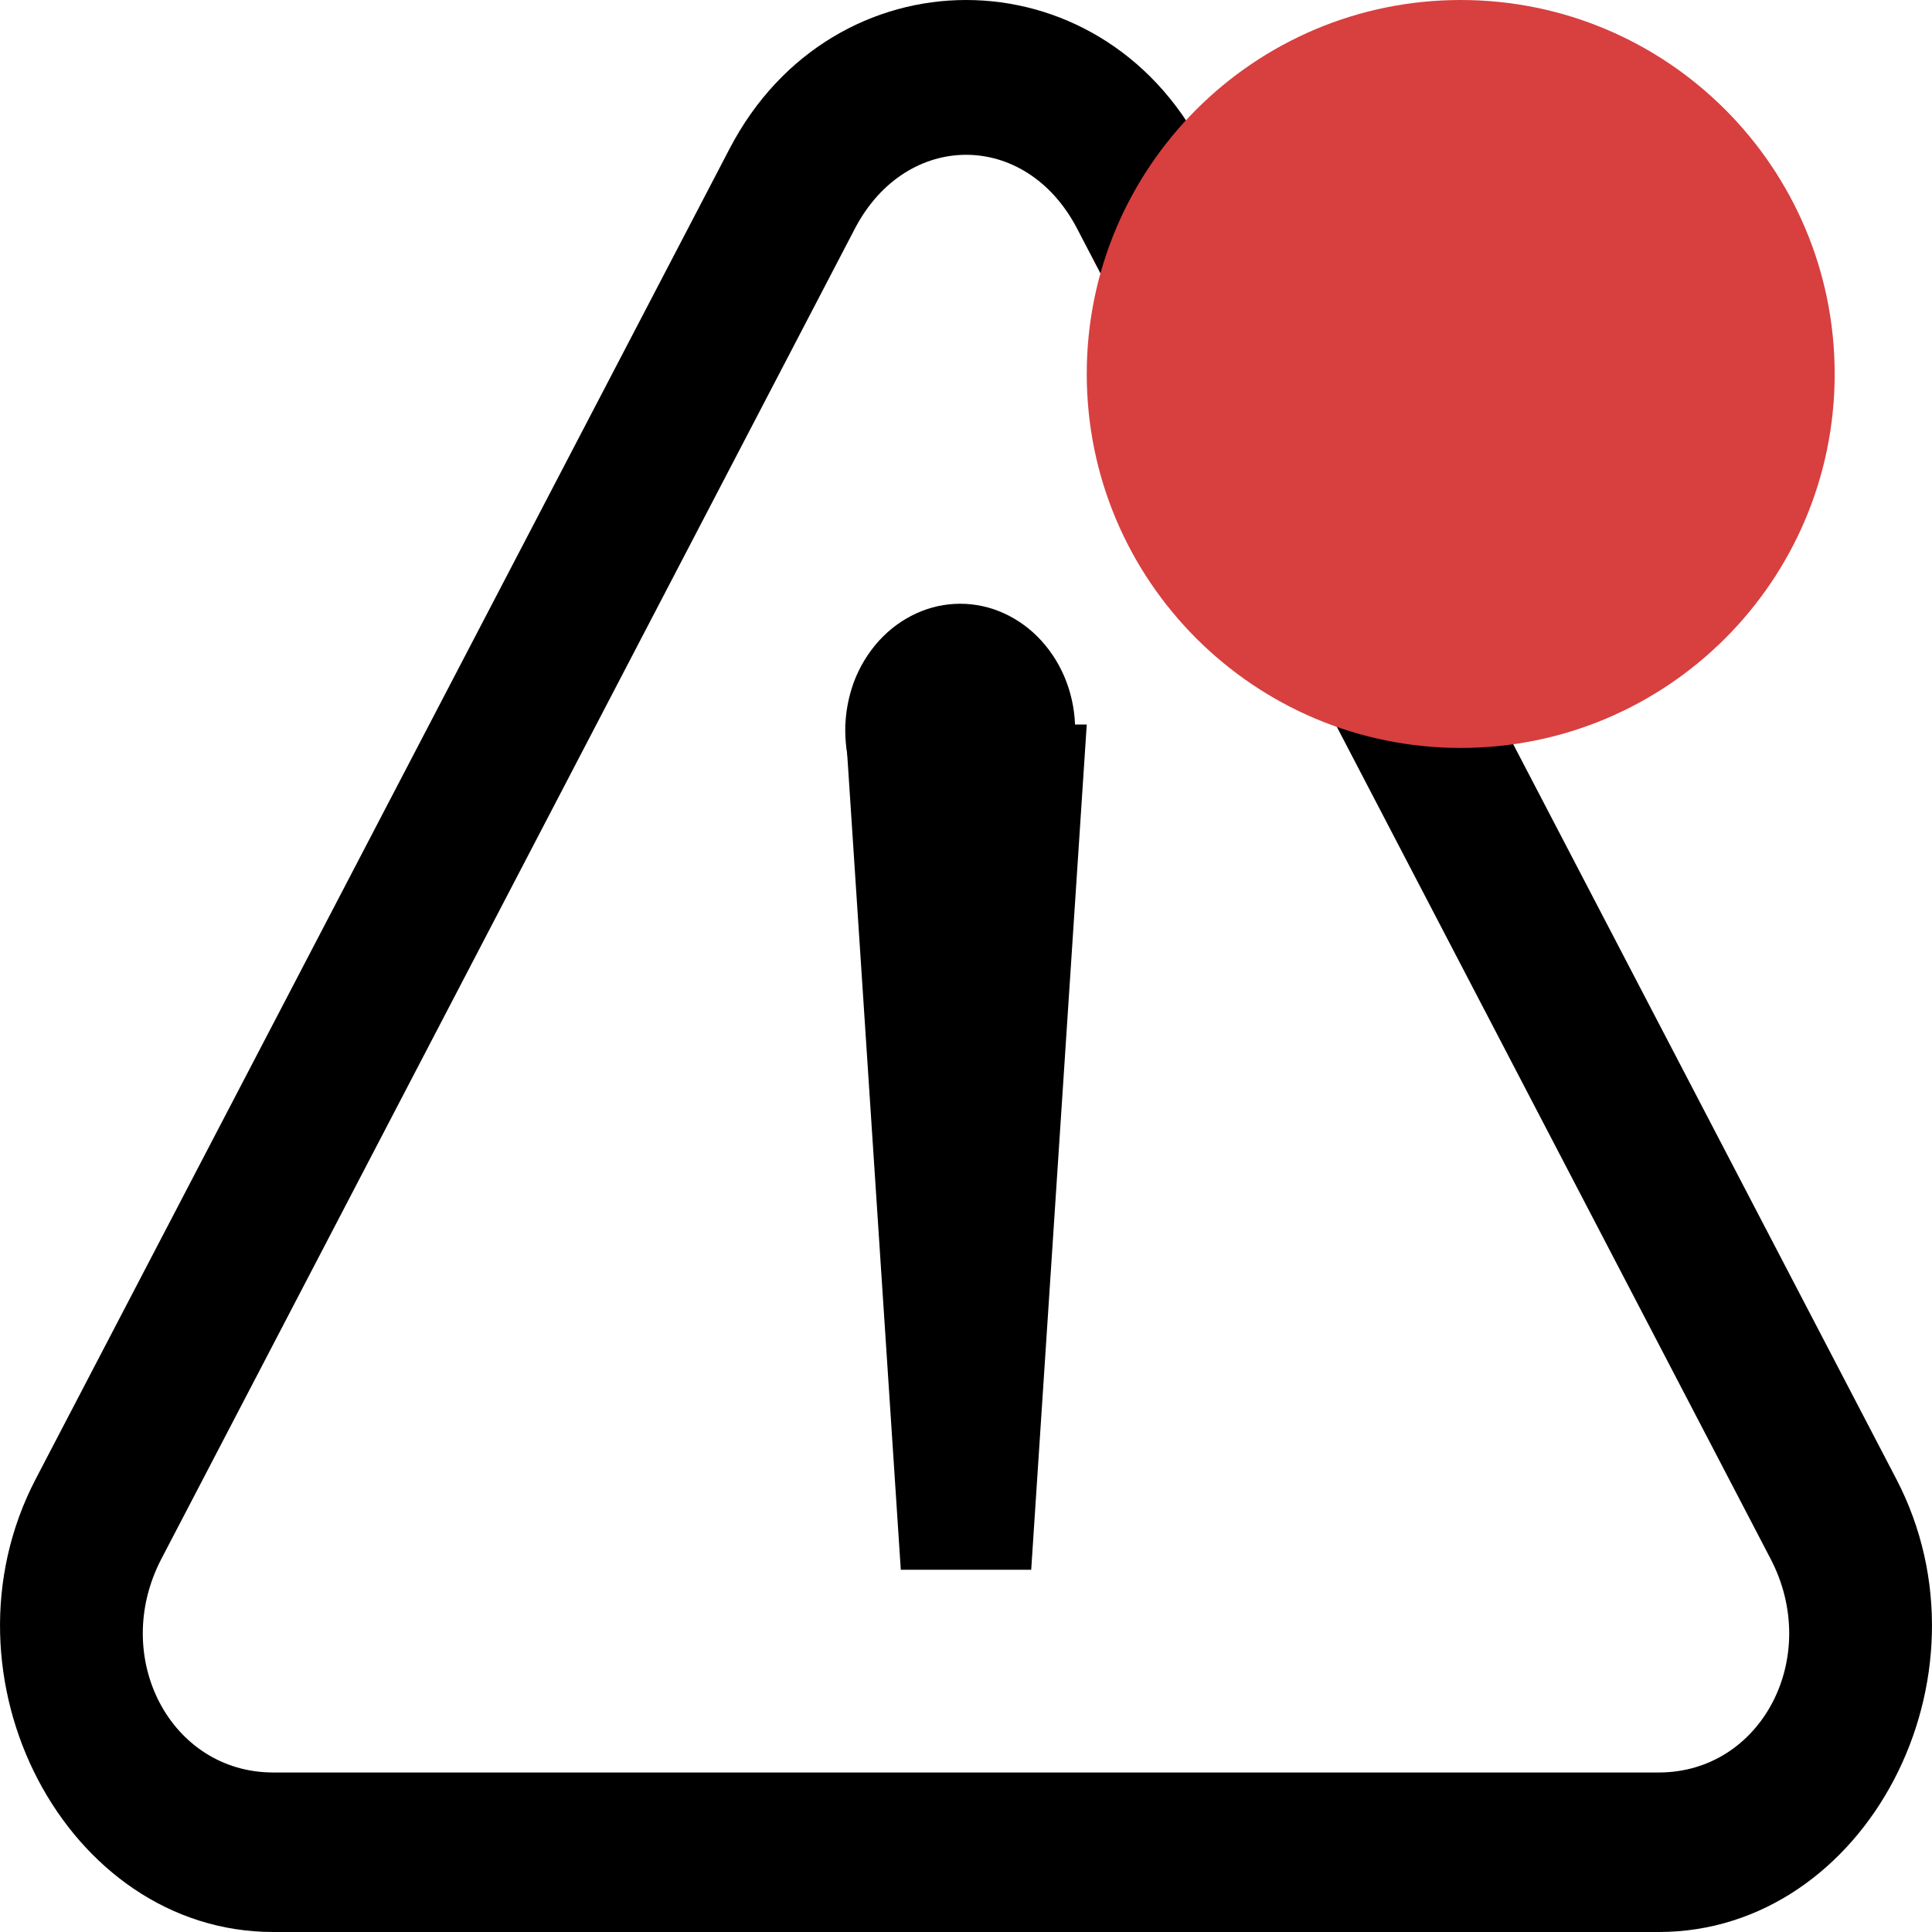
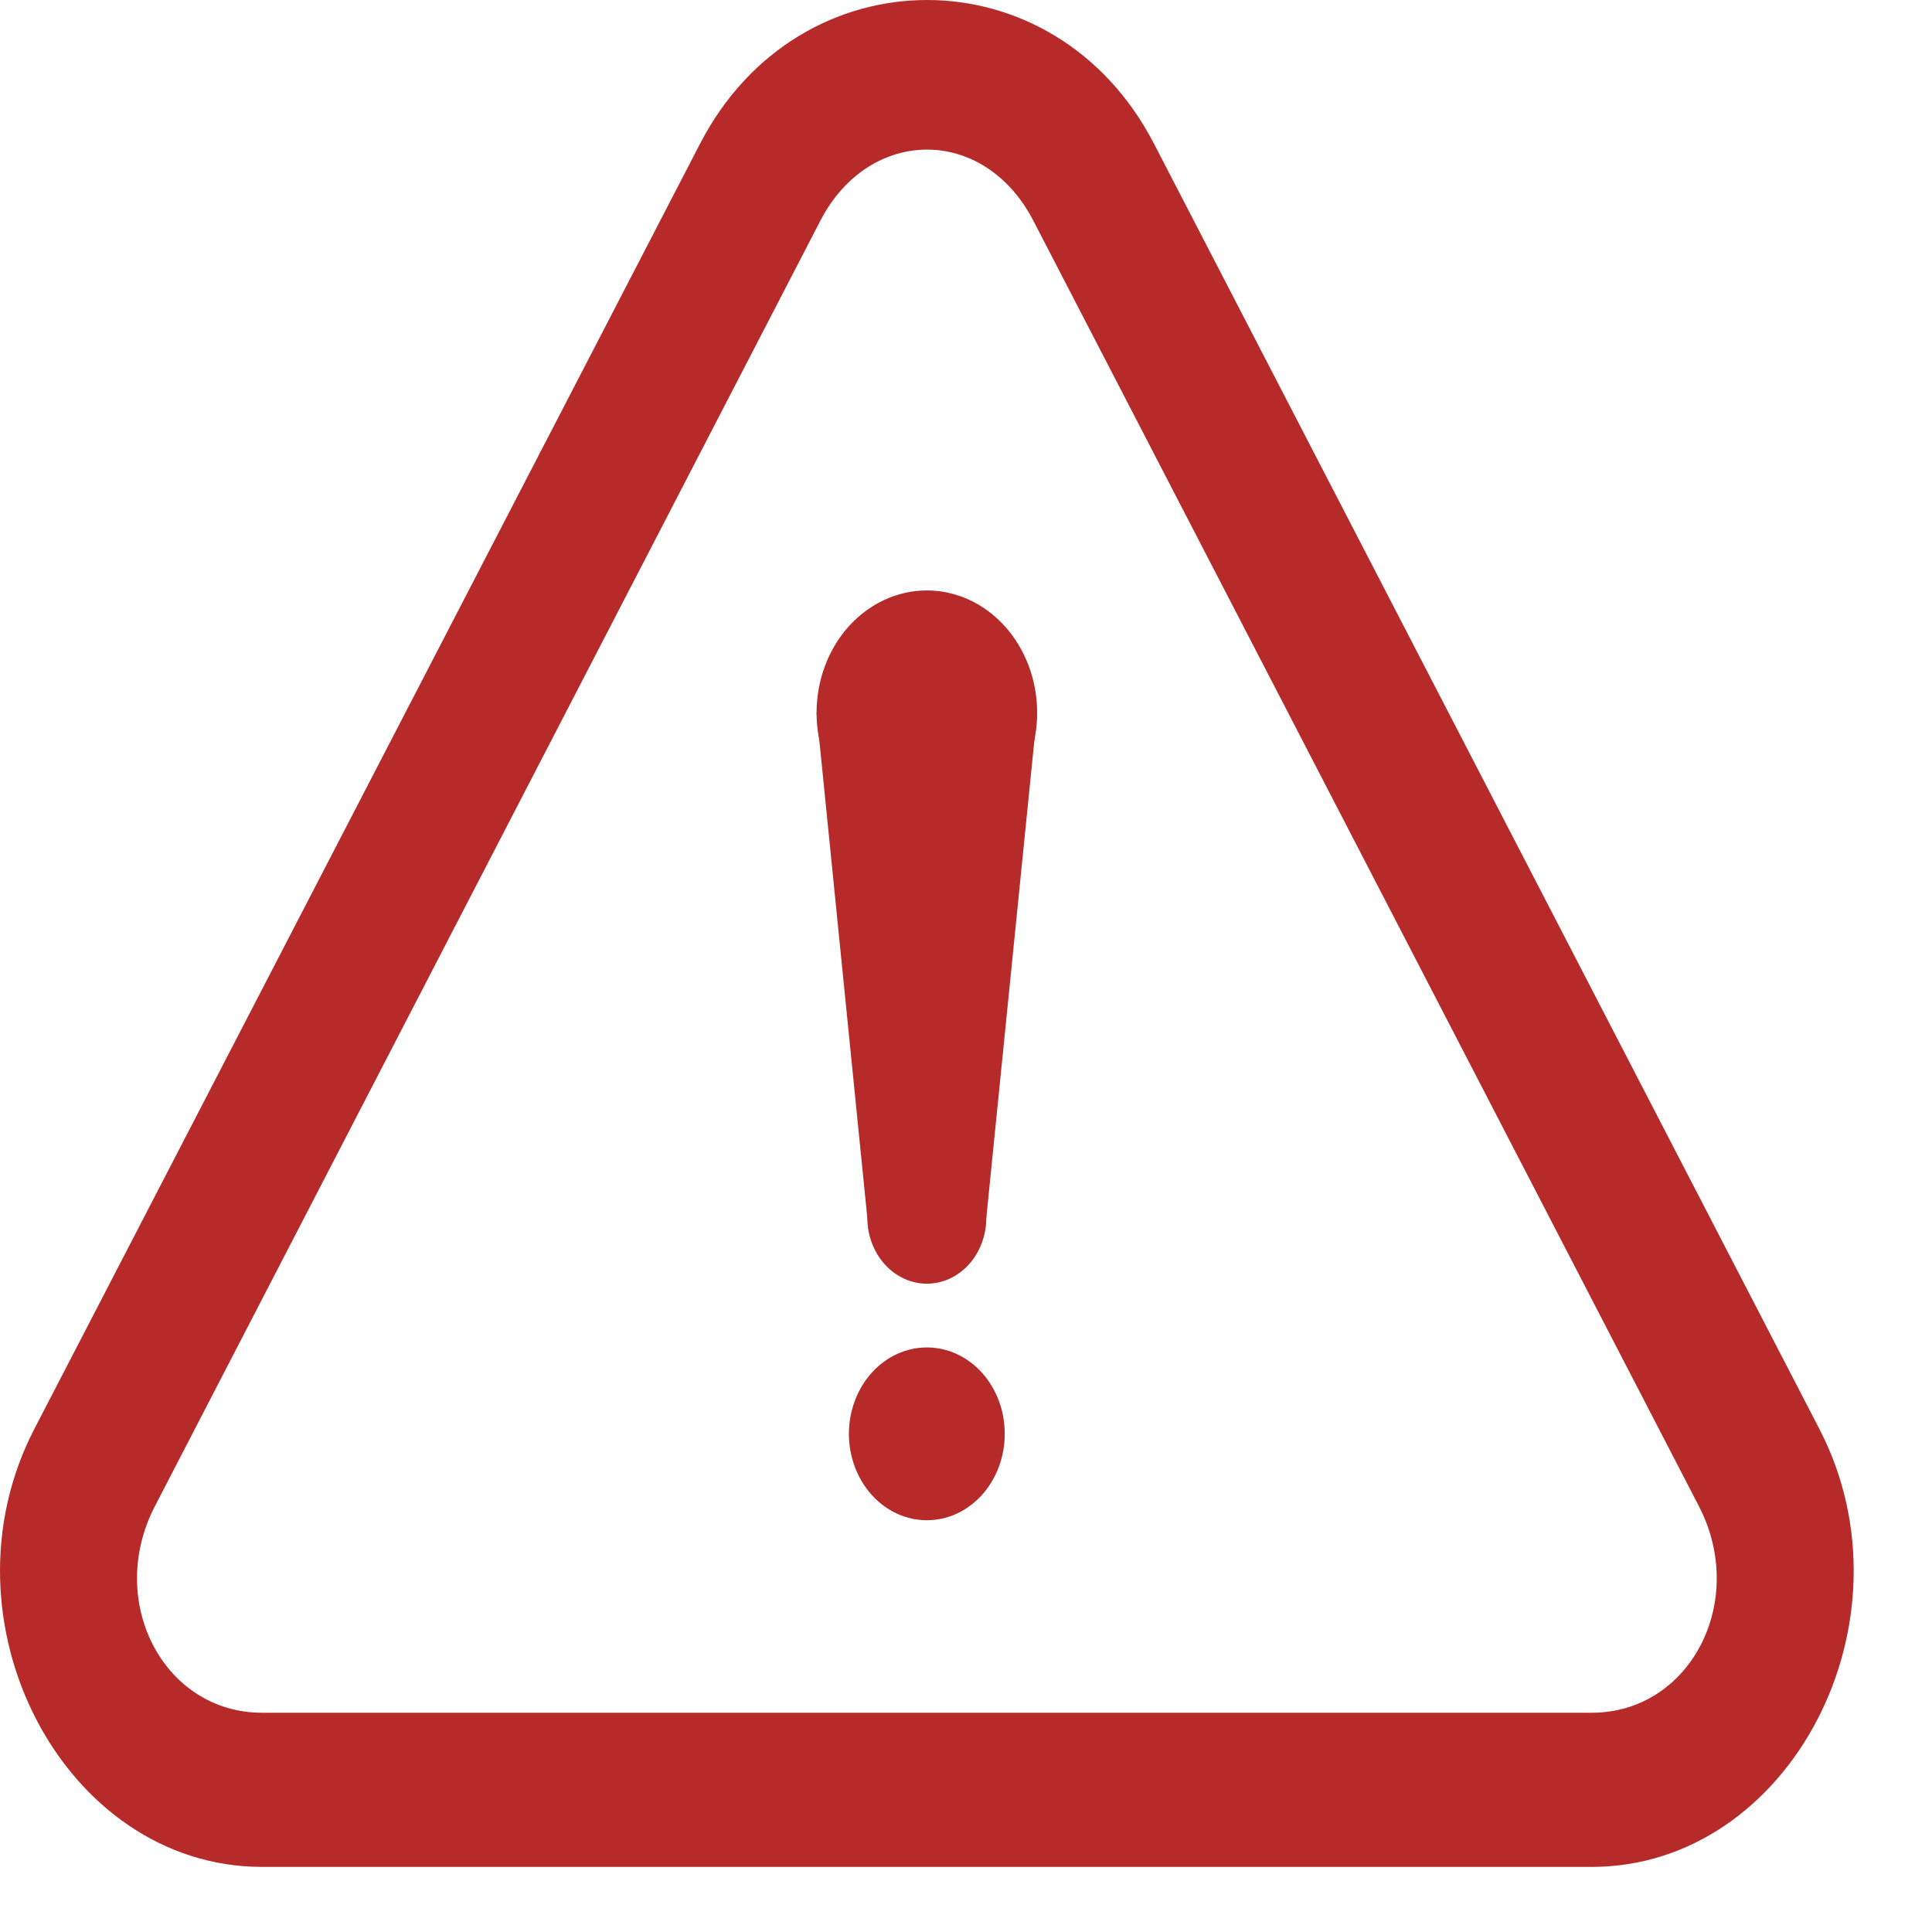
- <svg xmlns="http://www.w3.org/2000/svg" width="16" height="16" viewBox="0 0 16 16" fill="none">
-   <path d="M8.001 0C7.236 0 6.47 0.411 6.043 1.23L0.296 12.248C-0.56 13.889 0.547 16 2.263 16H13.737C15.453 16 16.56 13.889 15.704 12.248L9.96 1.23C9.533 0.411 8.767 0 8.001 0ZM8.001 1.282C8.356 1.282 8.707 1.486 8.919 1.891L14.663 12.909C15.088 13.723 14.589 14.679 13.737 14.679H2.263C1.411 14.679 0.912 13.723 1.337 12.909L7.081 1.891C7.293 1.486 7.647 1.282 8.001 1.282Z" fill="black" />
-   <path d="M8.904 6.049C8.904 6.186 8.88 6.323 8.832 6.45C8.784 6.577 8.714 6.693 8.625 6.79C8.537 6.888 8.432 6.965 8.316 7.017C8.201 7.07 8.077 7.097 7.952 7.097C7.827 7.097 7.703 7.07 7.588 7.017C7.472 6.965 7.367 6.888 7.279 6.79C7.19 6.693 7.12 6.577 7.072 6.45C7.025 6.323 7 6.186 7 6.049C7 5.911 7.025 5.775 7.072 5.647C7.12 5.52 7.19 5.405 7.279 5.307C7.367 5.21 7.472 5.133 7.588 5.08C7.703 5.027 7.827 5 7.952 5C8.077 5 8.201 5.027 8.316 5.08C8.432 5.133 8.537 5.21 8.625 5.307C8.714 5.405 8.784 5.52 8.832 5.647C8.88 5.775 8.904 5.911 8.904 6.049Z" fill="black" />
-   <path d="M7 6L7.46 13H8.54L9 6H7Z" fill="black" />
-   <circle cx="12.097" cy="3.097" r="3.097" fill="#D83F3F" />
+ <svg xmlns="http://www.w3.org/2000/svg" width="23" height="23" viewBox="0 0 23 23" fill="none">
+   <path d="M11.036 0C9.98 0 8.924 0.571 8.335 1.709L0.408 17.013C-0.772 19.293 0.754 22.225 3.121 22.225H18.948C21.314 22.225 22.84 19.293 21.66 17.013L13.737 1.709C13.148 0.571 12.092 0 11.036 0ZM11.036 1.781C11.524 1.781 12.01 2.064 12.301 2.626L20.225 17.931C20.81 19.062 20.122 20.39 18.948 20.39H3.121C1.946 20.39 1.258 19.062 1.844 17.931L9.767 2.626C10.058 2.064 10.548 1.781 11.036 1.781Z" fill="#B62A2A" />
+   <path d="M12.347 8.486C12.347 8.677 12.313 8.867 12.247 9.043C12.181 9.22 12.085 9.381 11.963 9.516C11.841 9.651 11.696 9.759 11.537 9.832C11.377 9.905 11.206 9.943 11.034 9.943C10.861 9.943 10.691 9.905 10.531 9.832C10.372 9.759 10.227 9.651 10.105 9.516C9.983 9.381 9.887 9.22 9.821 9.043C9.755 8.867 9.721 8.677 9.721 8.486C9.721 8.295 9.755 8.105 9.821 7.928C9.887 7.752 9.983 7.591 10.105 7.456C10.227 7.321 10.372 7.213 10.531 7.14C10.691 7.067 10.861 7.029 11.034 7.029C11.206 7.029 11.377 7.067 11.537 7.14C11.696 7.213 11.841 7.321 11.963 7.456C12.085 7.591 12.181 7.752 12.247 7.928C12.313 8.105 12.347 8.295 12.347 8.486Z" fill="#B62A2A" />
+   <path d="M11.742 14.496C11.742 14.704 11.668 14.904 11.535 15.052C11.402 15.199 11.222 15.282 11.034 15.282C10.846 15.282 10.666 15.199 10.533 15.052C10.4 14.904 10.325 14.704 10.325 14.496C10.325 14.287 10.4 14.088 10.533 13.94C10.666 13.793 10.846 13.71 11.034 13.71C11.222 13.71 11.402 13.793 11.535 13.94C11.668 14.088 11.742 14.287 11.742 14.496Z" fill="#B62A2A" />
+   <path d="M9.721 8.486L10.325 14.496H11.742L12.347 8.486H9.721Z" fill="#B62A2A" />
+   <path d="M11.961 17.069C11.961 17.204 11.938 17.338 11.891 17.463C11.844 17.588 11.776 17.701 11.69 17.797C11.604 17.892 11.501 17.968 11.389 18.02C11.276 18.072 11.156 18.098 11.034 18.098C10.788 18.098 10.552 17.99 10.378 17.797C10.204 17.604 10.106 17.342 10.106 17.069C10.106 16.797 10.204 16.535 10.378 16.342C10.552 16.149 10.788 16.041 11.034 16.041C11.156 16.041 11.276 16.067 11.389 16.119C11.501 16.171 11.604 16.246 11.69 16.342C11.776 16.437 11.844 16.551 11.891 16.676C11.938 16.8 11.961 16.934 11.961 17.069Z" fill="#B62A2A" />
</svg>
